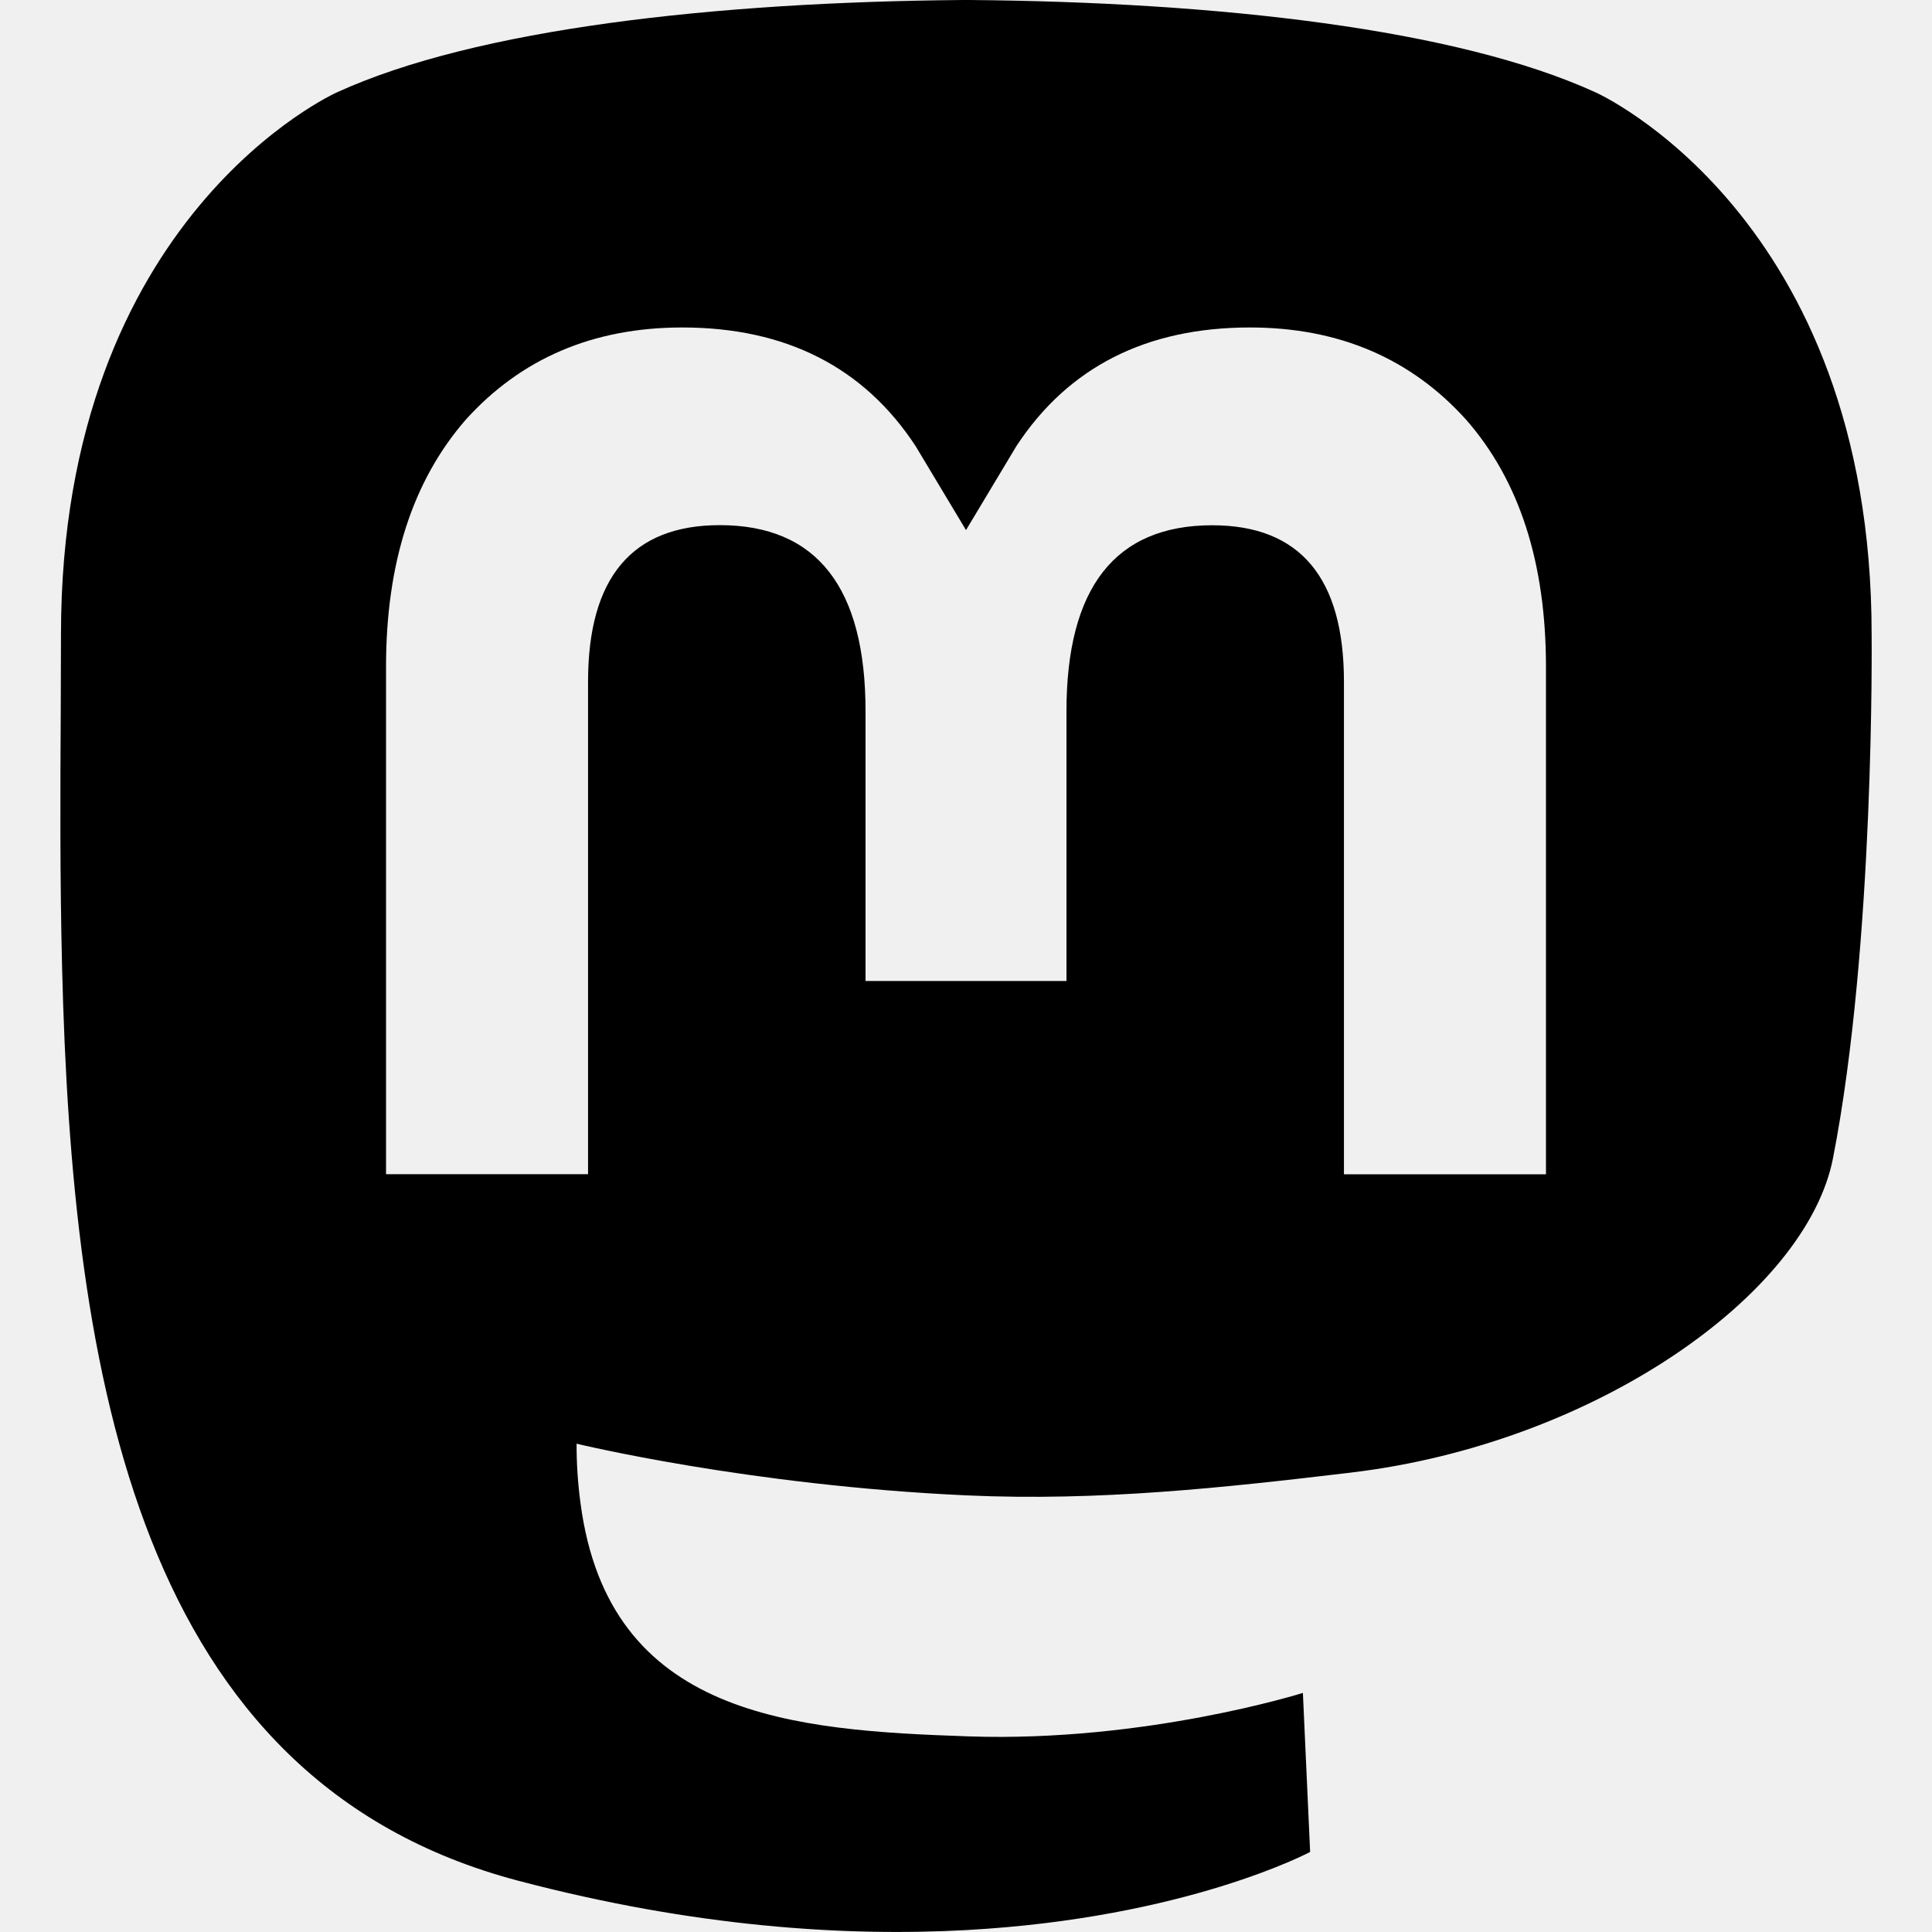
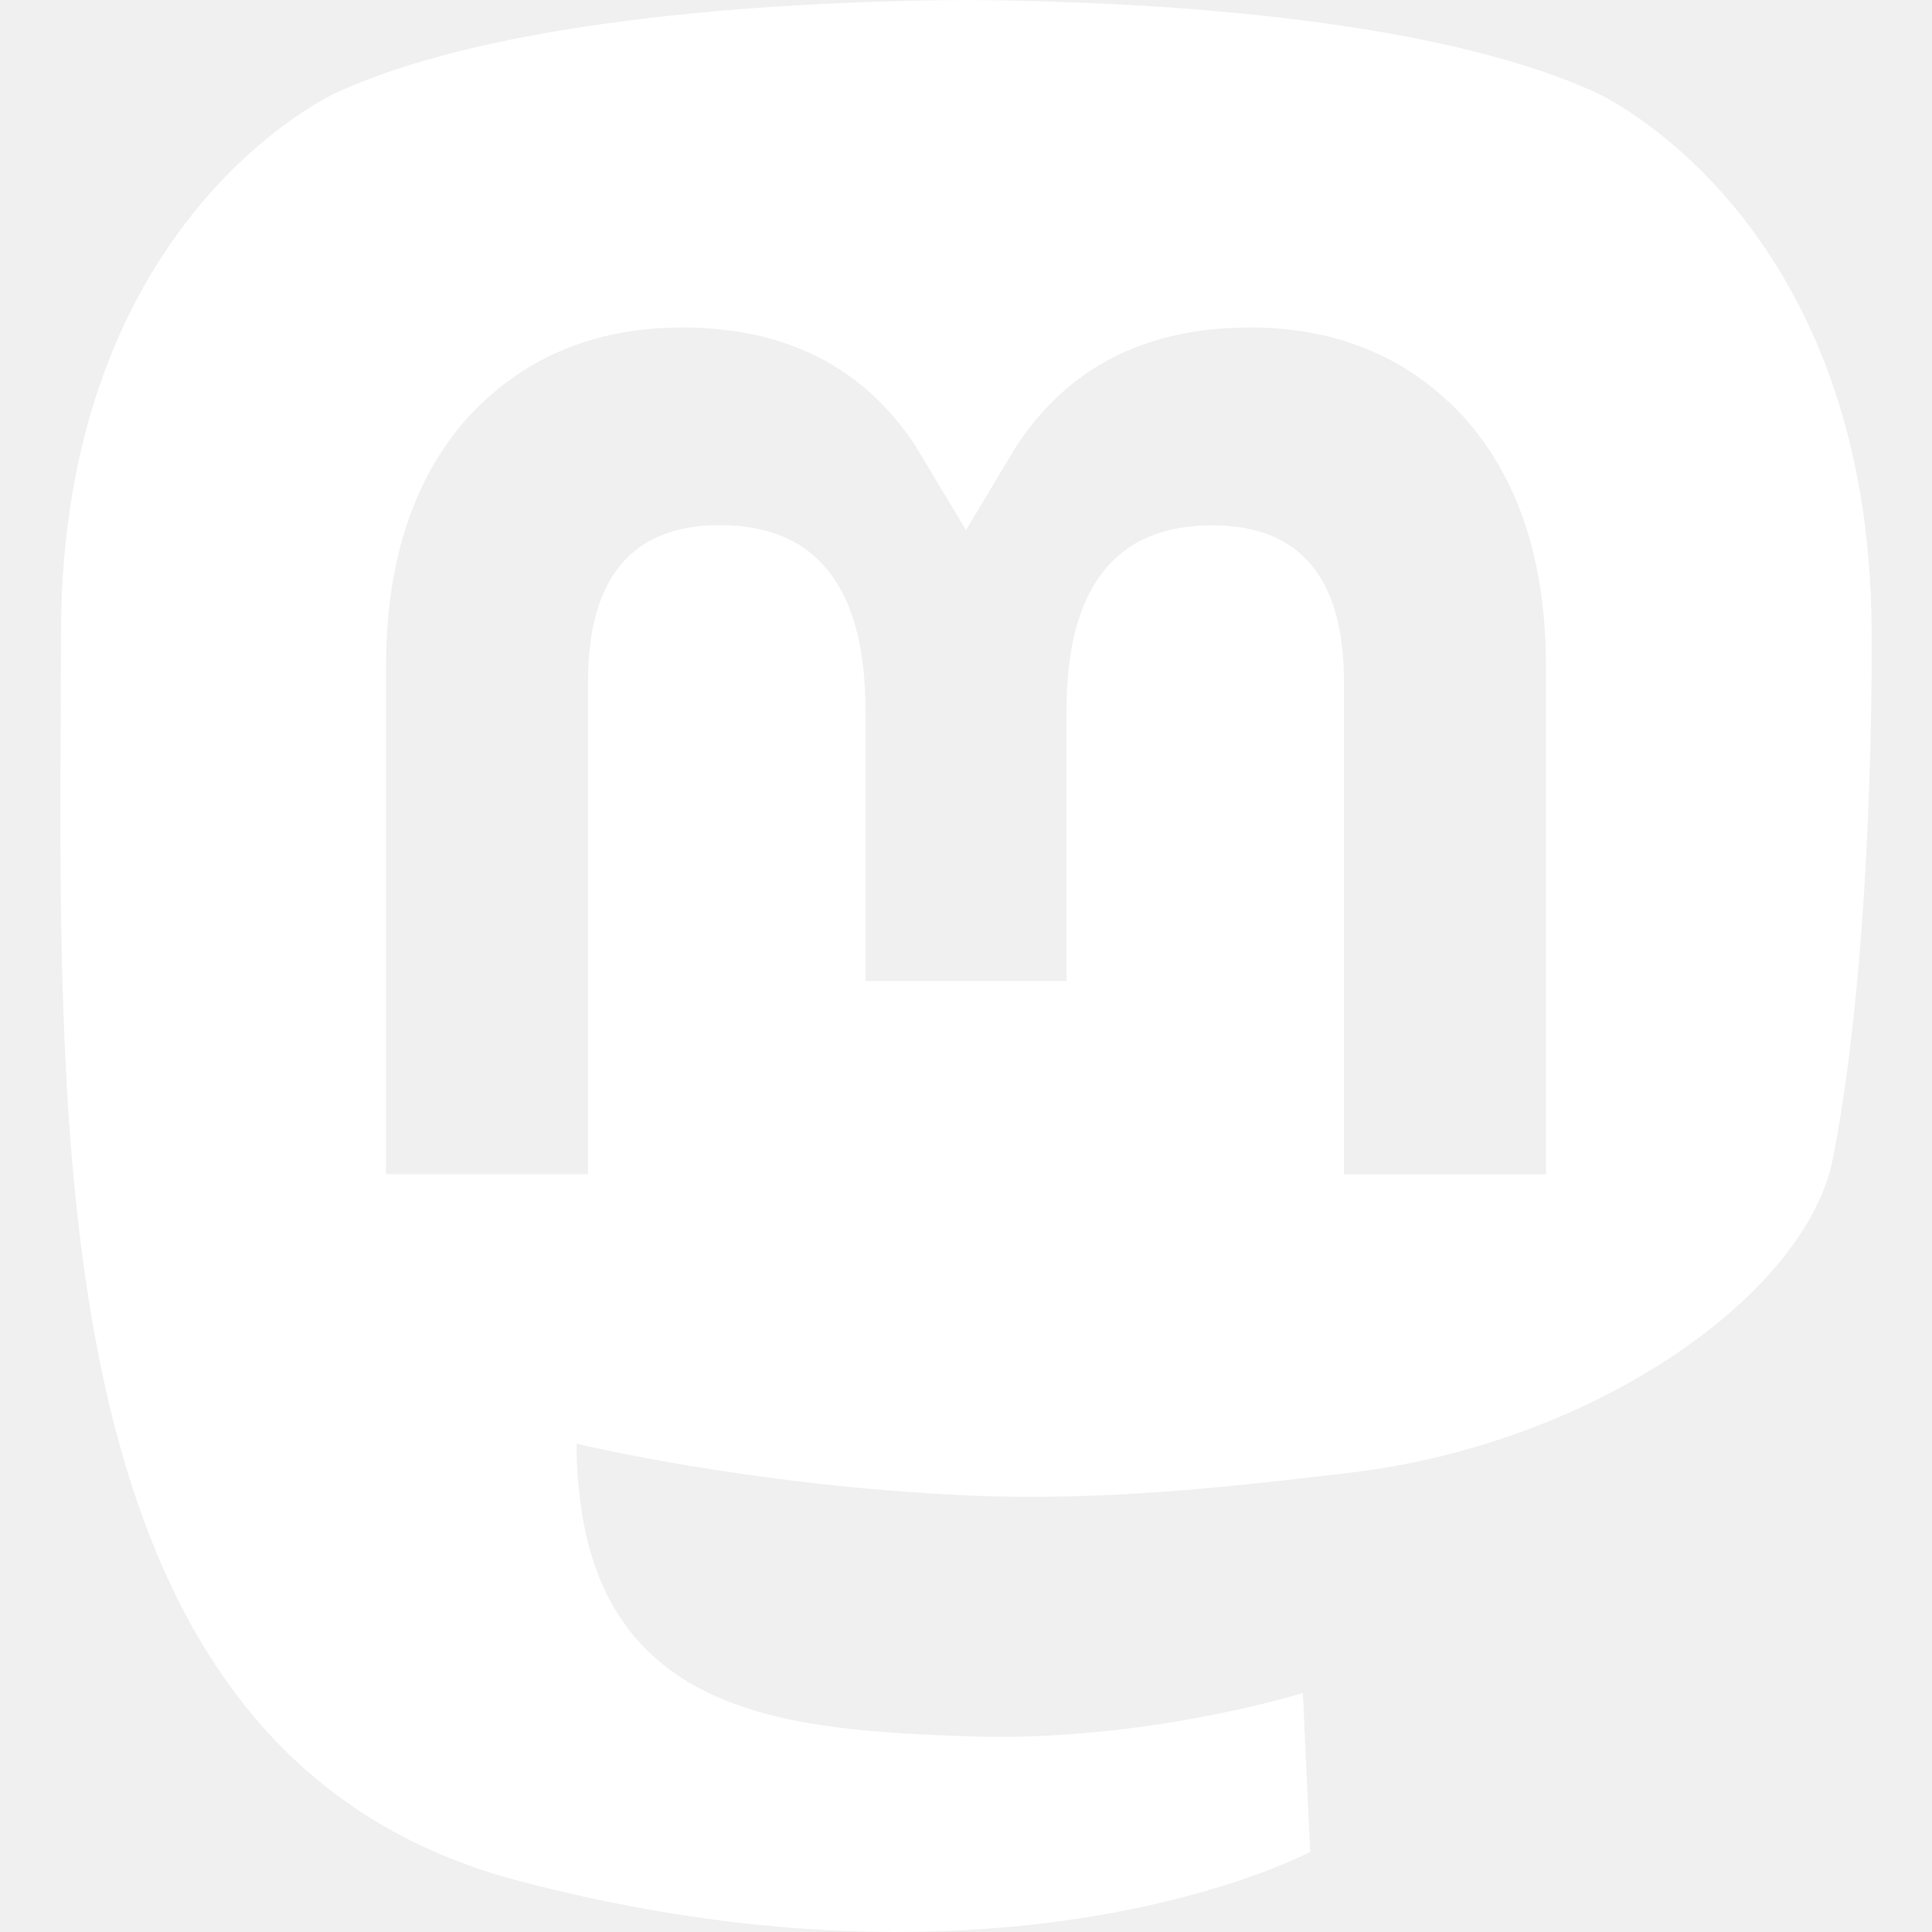
- <svg xmlns="http://www.w3.org/2000/svg" width="16" height="16" fill="currentColor" class="bi bi-mastodon" viewBox="0 0 16 16">
+ <svg xmlns="http://www.w3.org/2000/svg" width="16" height="16" fill="#fff" class="bi bi-mastodon" viewBox="0 0 16 16">
  <path d="M11.19 12.195c2.016-.24 3.77-1.475 3.99-2.603.348-1.778.32-4.339.32-4.339 0-3.47-2.286-4.488-2.286-4.488C12.062.238 10.083.017 8.027 0h-.05C5.92.017 3.942.238 2.79.765c0 0-2.285 1.017-2.285 4.488l-.002.662c-.004.64-.007 1.35.011 2.091.083 3.394.626 6.74 3.78 7.57 1.454.383 2.703.463 3.709.408 1.823-.1 2.847-.647 2.847-.647l-.06-1.317s-1.303.41-2.767.36c-1.45-.05-2.98-.156-3.215-1.928a3.614 3.614 0 0 1-.033-.496s1.424.346 3.228.428c1.103.05 2.137-.064 3.188-.189zm1.613-2.47H11.13v-4.08c0-.859-.364-1.295-1.091-1.295-.804 0-1.207.517-1.207 1.541v2.233H7.168V5.89c0-1.024-.403-1.541-1.207-1.541-.727 0-1.091.436-1.091 1.296v4.079H3.197V5.522c0-.859.22-1.541.66-2.046.456-.505 1.052-.764 1.793-.764.856 0 1.504.328 1.933.983L8 4.39l.417-.695c.429-.655 1.077-.983 1.934-.983.74 0 1.336.259 1.791.764.442.505.661 1.187.661 2.046v4.203z" />
</svg>
